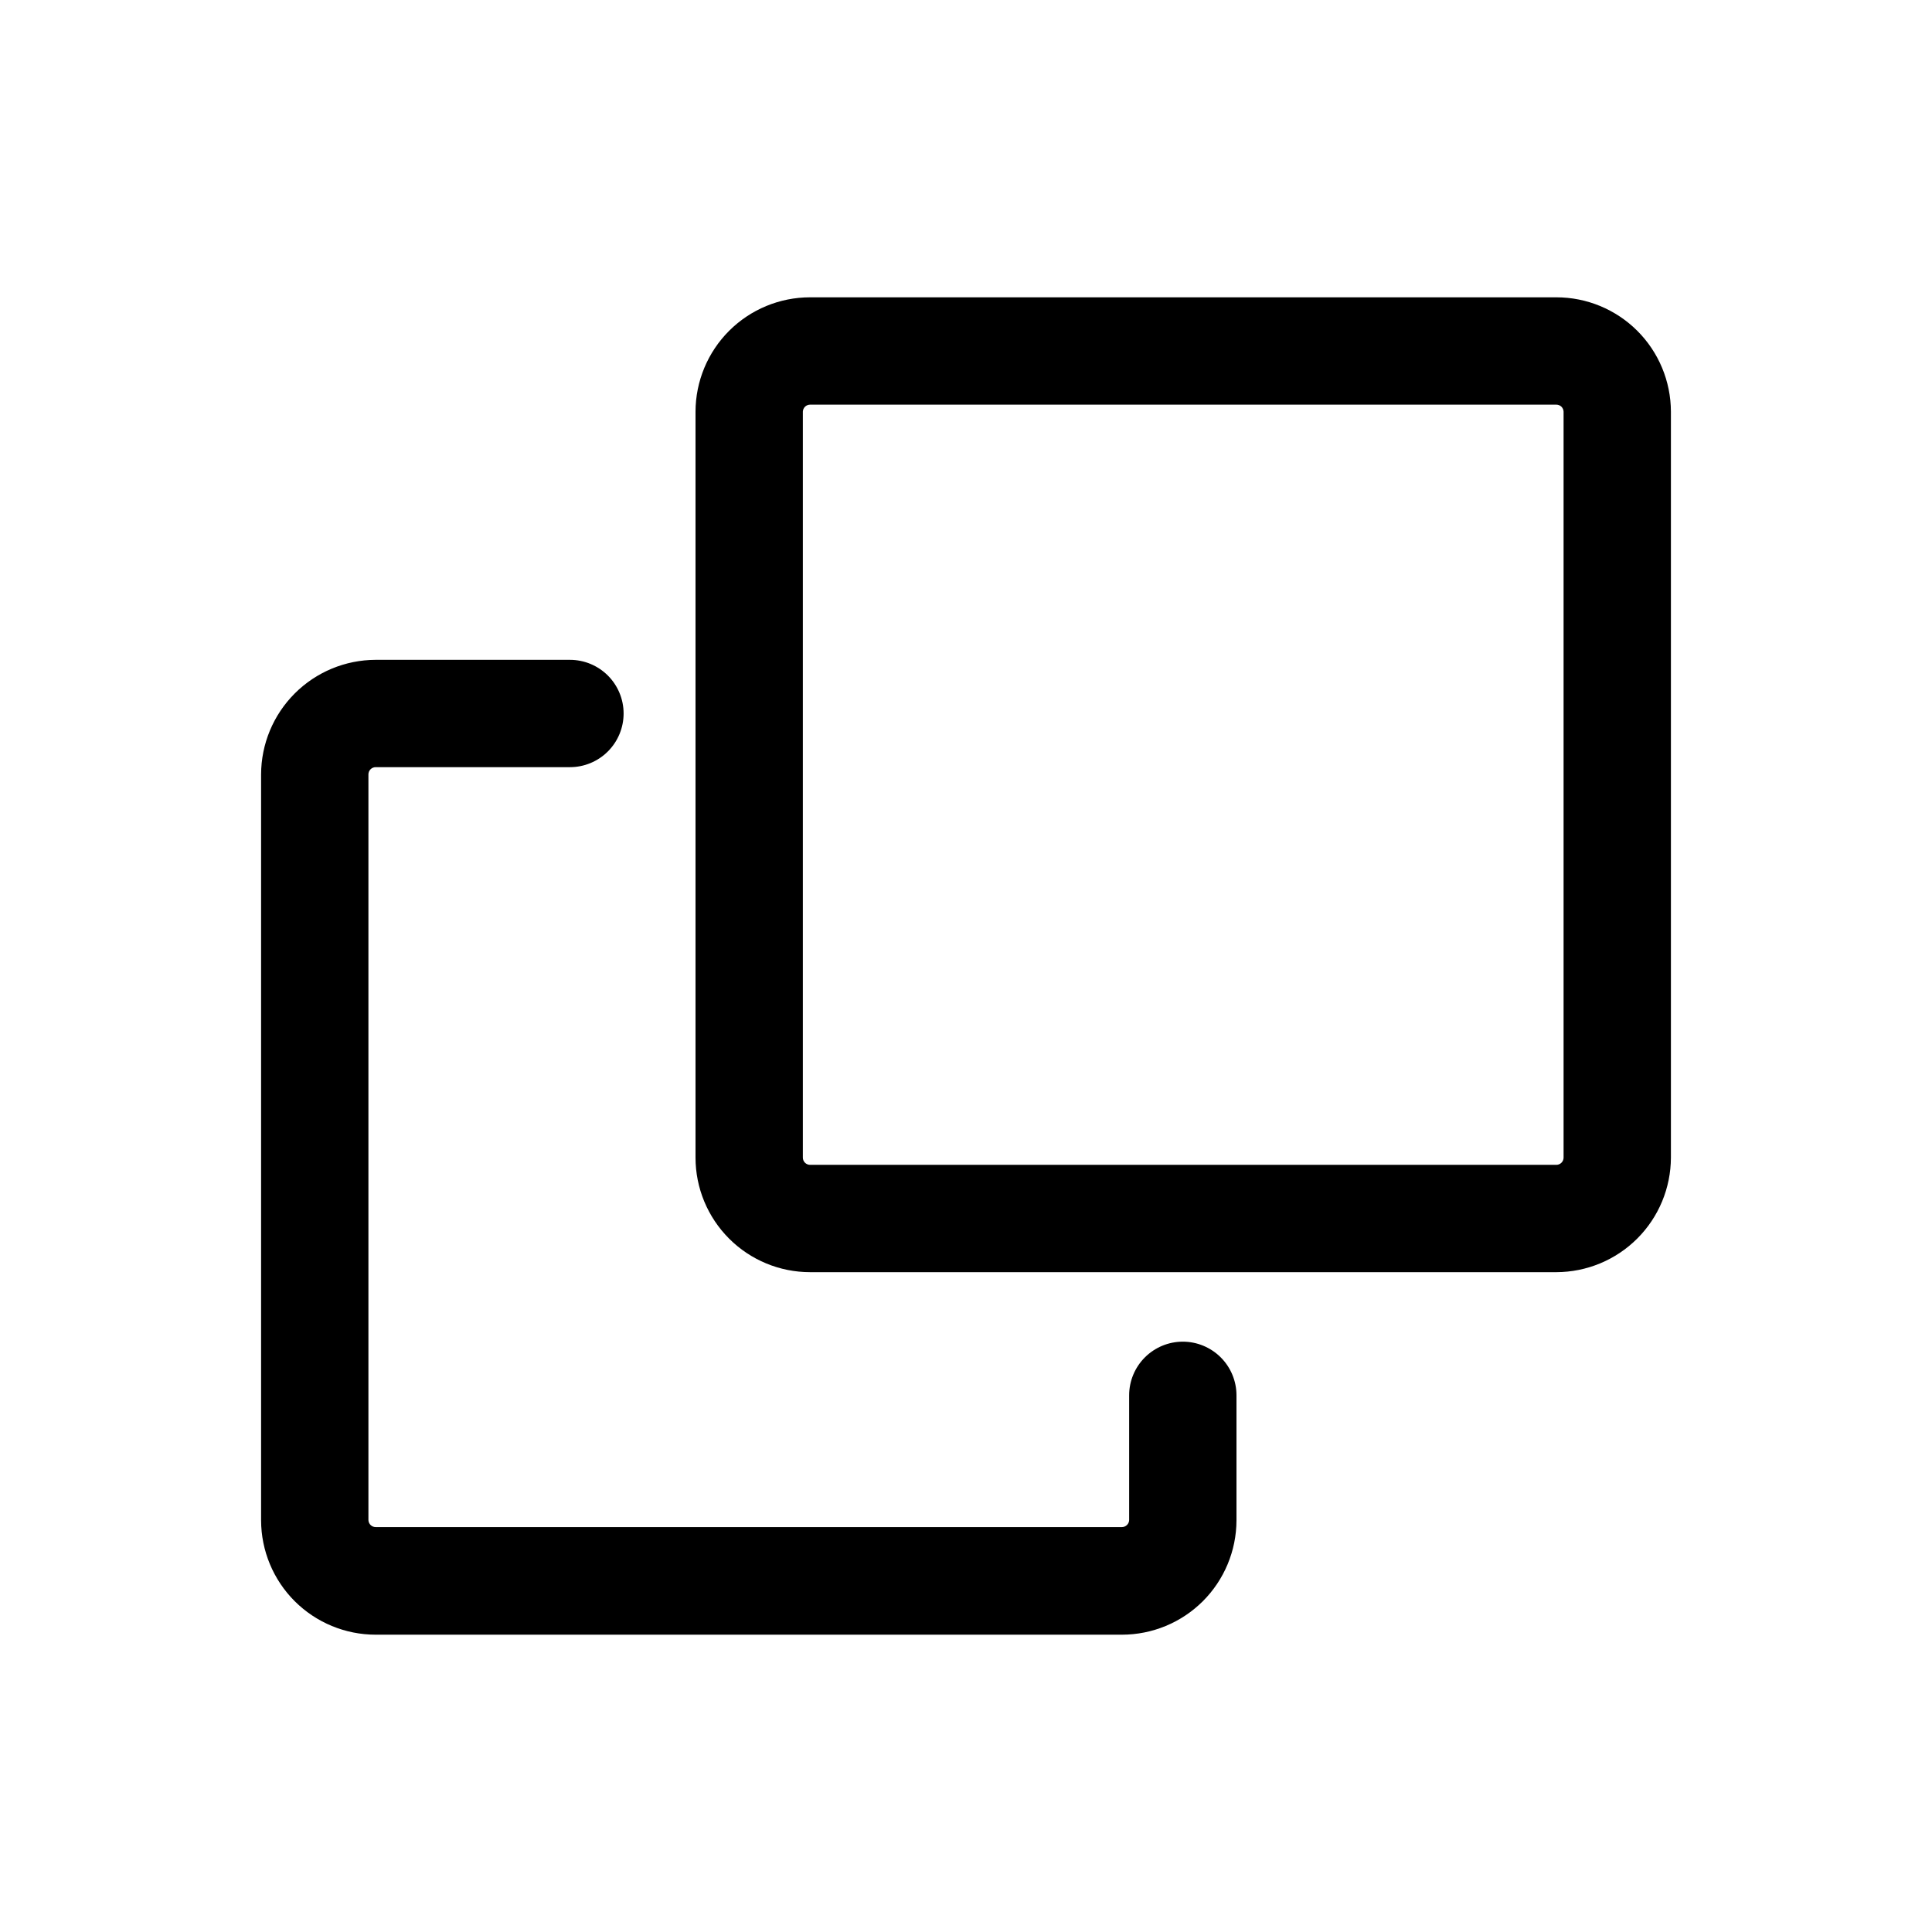
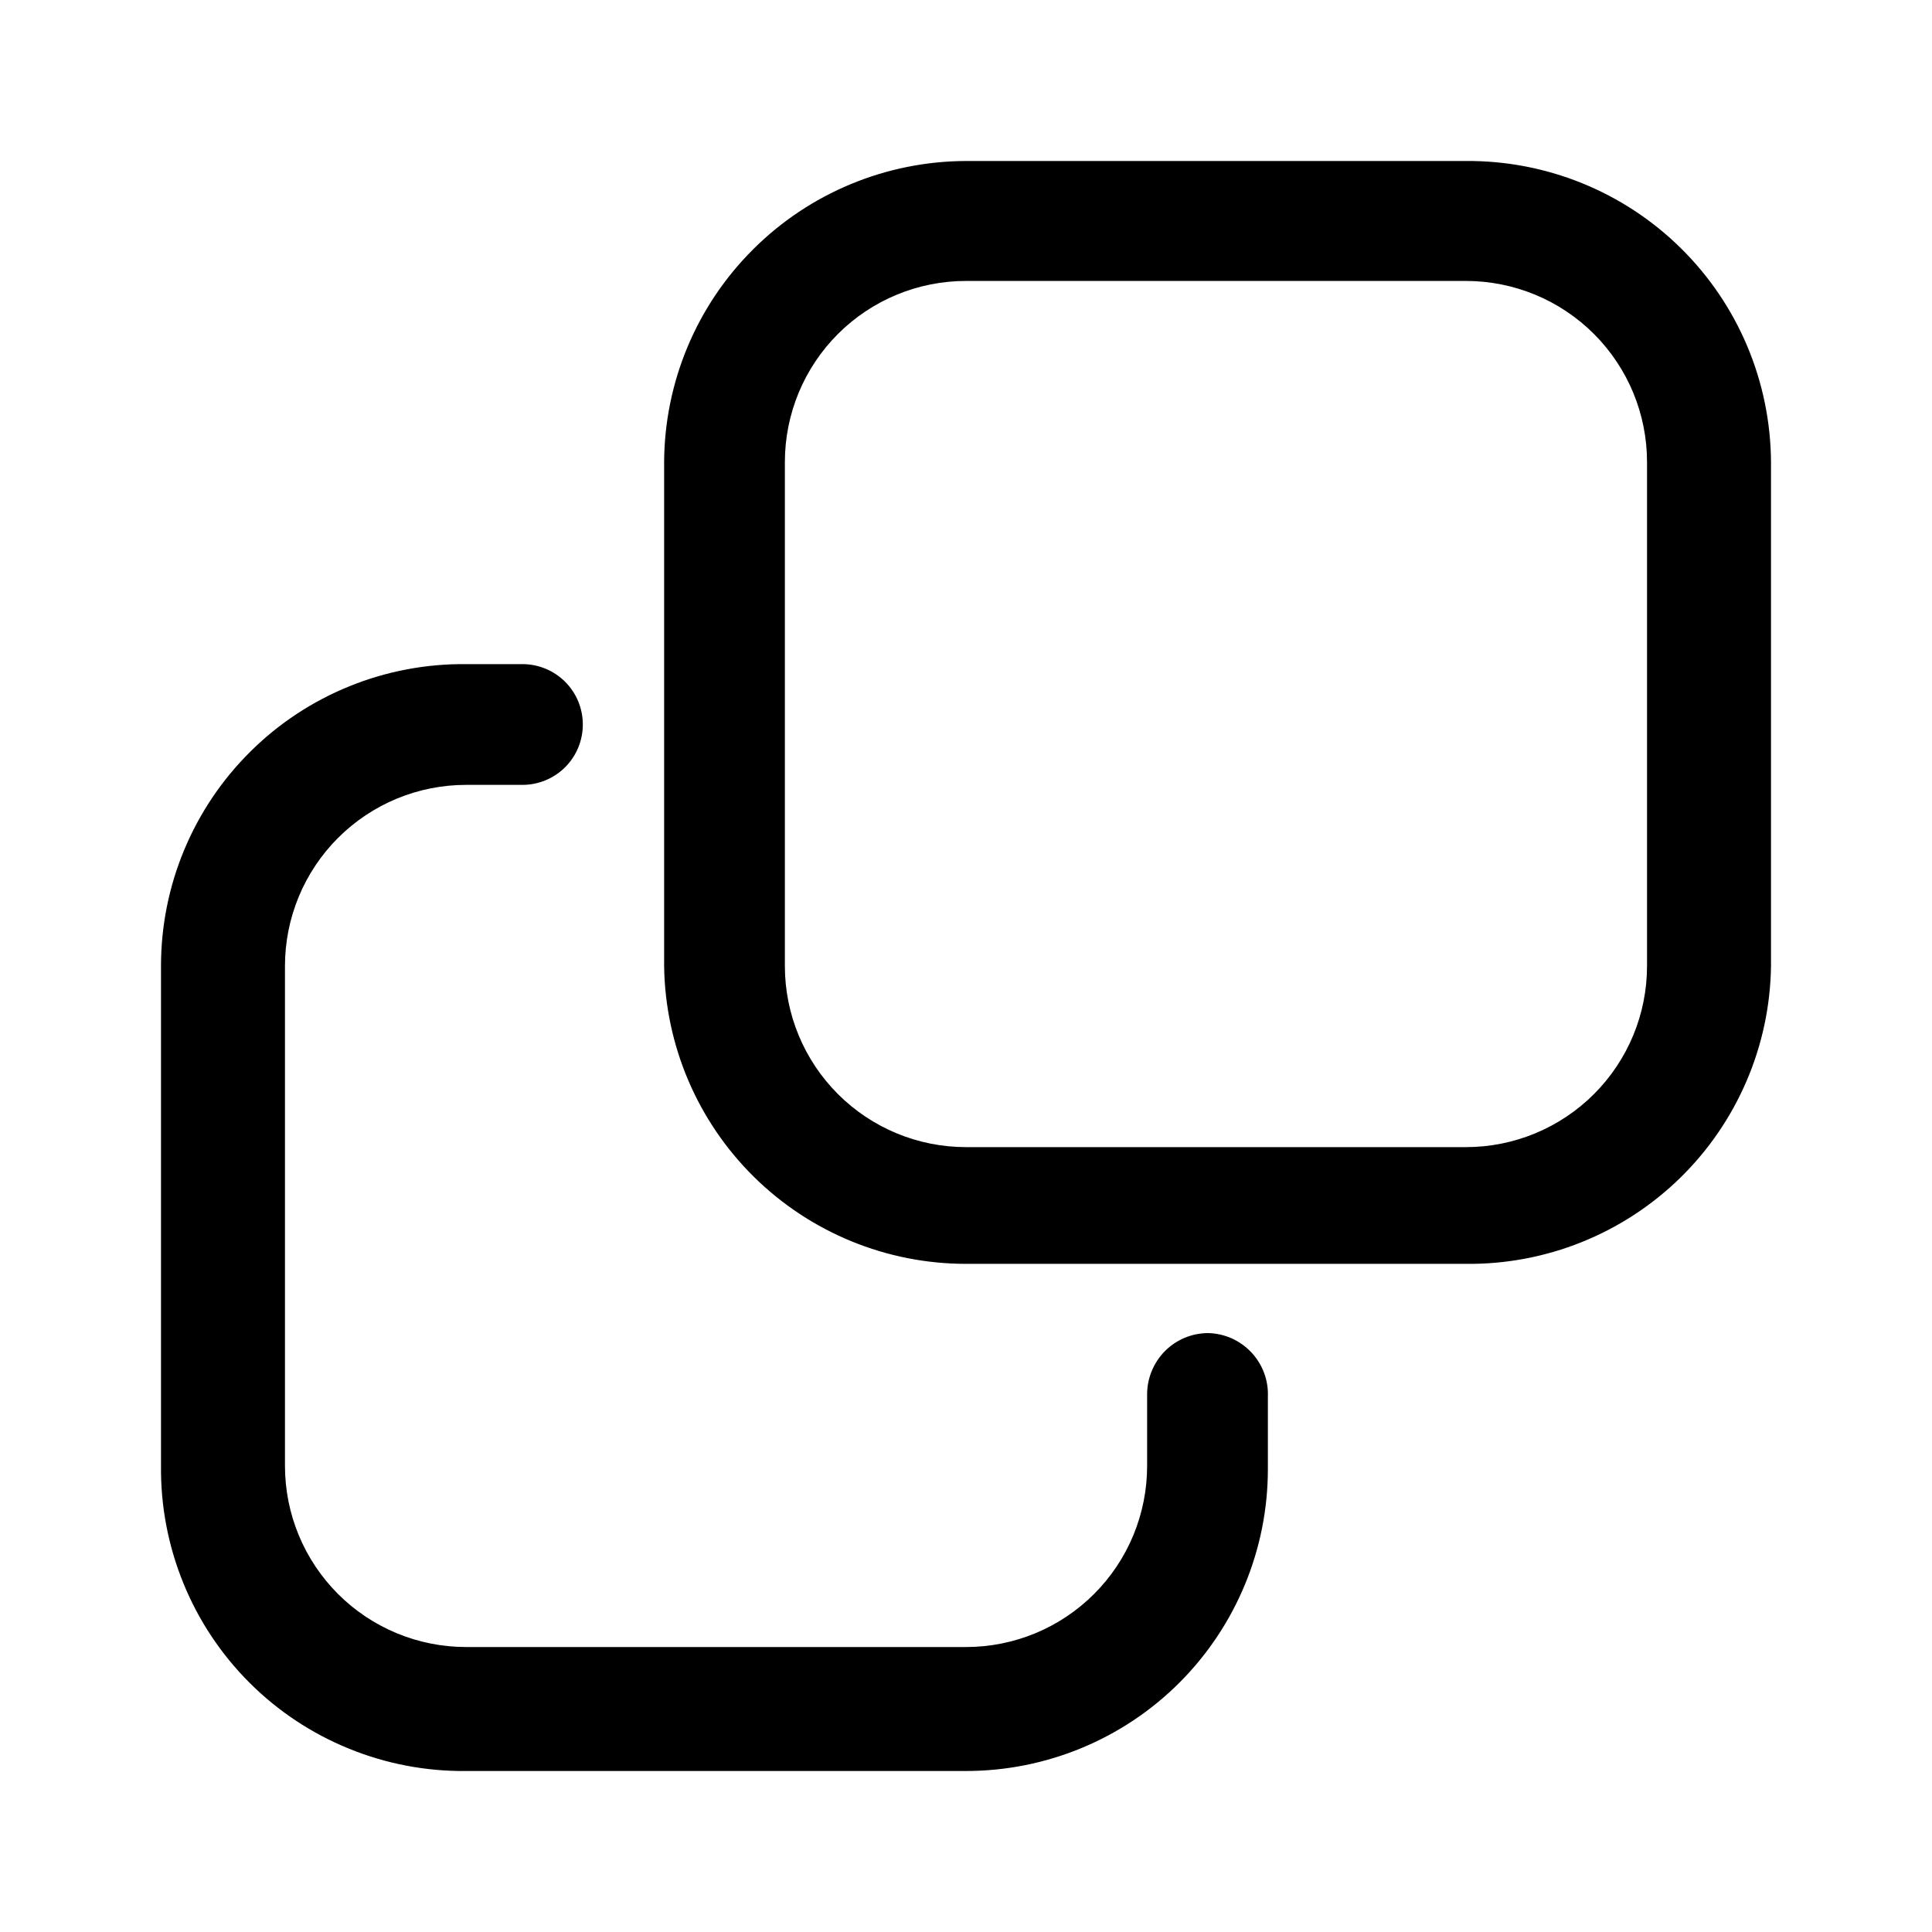
- <svg xmlns="http://www.w3.org/2000/svg" width="72" height="72" viewBox="0 0 72 72" fill="none">
-   <path fill-rule="evenodd" clip-rule="evenodd" d="M30.19 11.08H58C59.131 11.08 60.215 11.528 61.016 12.327C61.816 13.126 62.267 14.209 62.27 15.34V43.14C62.267 44.272 61.817 45.356 61.017 46.156C60.216 46.957 59.132 47.407 58 47.41H30.19C29.058 47.41 27.971 46.96 27.171 46.159C26.37 45.358 25.92 44.272 25.92 43.14V15.34C25.923 14.209 26.374 13.126 27.174 12.327C27.975 11.528 29.059 11.08 30.19 11.08ZM58.191 43.331C58.242 43.28 58.27 43.212 58.27 43.14V15.34C58.267 15.27 58.238 15.204 58.188 15.155C58.137 15.107 58.07 15.08 58 15.08H30.19C30.12 15.08 30.053 15.107 30.003 15.155C29.952 15.204 29.923 15.27 29.92 15.34V43.14C29.92 43.212 29.948 43.28 29.999 43.331C30.05 43.382 30.118 43.41 30.19 43.41H58C58.072 43.41 58.14 43.382 58.191 43.331ZM42.666 50.586C43.041 50.211 43.55 50 44.08 50C44.61 50 45.119 50.211 45.494 50.586C45.869 50.961 46.08 51.469 46.08 52V56.66C46.077 57.791 45.626 58.874 44.826 59.673C44.025 60.471 42.941 60.92 41.81 60.92H14C12.869 60.92 11.785 60.471 10.984 59.673C10.184 58.874 9.733 57.791 9.73 56.66V28.86C9.733 27.728 10.183 26.644 10.984 25.843C11.784 25.043 12.868 24.593 14 24.59H21.24C21.77 24.59 22.279 24.801 22.654 25.176C23.029 25.551 23.24 26.059 23.24 26.59C23.24 27.12 23.029 27.629 22.654 28.004C22.279 28.379 21.77 28.59 21.24 28.59H14C13.928 28.59 13.86 28.618 13.809 28.669C13.758 28.72 13.73 28.788 13.73 28.86V56.65C13.733 56.72 13.762 56.786 13.812 56.834C13.863 56.883 13.93 56.91 14 56.91H41.81C41.88 56.91 41.947 56.883 41.997 56.834C42.048 56.786 42.077 56.72 42.08 56.65V52C42.08 51.469 42.291 50.961 42.666 50.586Z" fill="black" />
+ <svg xmlns="http://www.w3.org/2000/svg" width="24" height="24" viewBox="0 0 24 24" fill="none">
+   <path fill-rule="evenodd" clip-rule="evenodd" d="M12 2H18.21C18.705 1.996 19.195 2.09 19.654 2.276C20.112 2.462 20.529 2.736 20.881 3.084C21.233 3.431 21.513 3.845 21.705 4.3C21.897 4.756 21.997 5.245 22 5.74V12C21.987 12.993 21.58 13.94 20.87 14.634C20.159 15.327 19.203 15.711 18.21 15.7H12C11.014 15.7 10.068 15.312 9.366 14.62C8.664 13.927 8.263 12.986 8.25 12V5.74C8.255 4.748 8.652 3.798 9.355 3.098C10.057 2.397 11.008 2.003 12 2ZM19.801 13.591C20.223 13.169 20.46 12.597 20.46 12V5.74C20.46 5.143 20.223 4.571 19.801 4.149C19.379 3.727 18.807 3.49 18.21 3.49H12C11.403 3.49 10.831 3.727 10.409 4.149C9.987 4.571 9.75 5.143 9.75 5.74V12C9.75 12.597 9.987 13.169 10.409 13.591C10.831 14.013 11.403 14.25 12 14.25H18.21C18.807 14.25 19.379 14.013 19.801 13.591ZM14.473 16.782C14.613 16.642 14.802 16.563 15 16.56C15.102 16.561 15.202 16.583 15.295 16.623C15.388 16.664 15.472 16.723 15.542 16.797C15.612 16.87 15.666 16.957 15.702 17.052C15.738 17.147 15.754 17.248 15.75 17.35V18.25C15.75 19.244 15.355 20.198 14.652 20.902C13.949 21.605 12.995 22 12 22H5.79C5.291 22.005 4.796 21.911 4.334 21.722C3.871 21.534 3.451 21.255 3.098 20.902C2.745 20.549 2.466 20.129 2.278 19.667C2.089 19.204 1.995 18.709 2 18.21V12C2 11.504 2.098 11.013 2.289 10.556C2.48 10.098 2.76 9.683 3.113 9.334C3.465 8.985 3.883 8.71 4.343 8.524C4.802 8.338 5.294 8.245 5.79 8.25H6.49C6.689 8.25 6.88 8.329 7.021 8.47C7.161 8.61 7.24 8.801 7.24 9C7.24 9.199 7.161 9.39 7.021 9.53C6.88 9.671 6.689 9.75 6.49 9.75H5.79C5.193 9.75 4.621 9.987 4.199 10.409C3.777 10.831 3.54 11.403 3.54 12V18.21C3.54 18.807 3.777 19.379 4.199 19.801C4.621 20.223 5.193 20.46 5.79 20.46H12C12.296 20.46 12.588 20.402 12.861 20.289C13.134 20.176 13.382 20.01 13.591 19.801C13.8 19.592 13.966 19.344 14.079 19.071C14.192 18.798 14.25 18.505 14.25 18.21V17.31C14.253 17.112 14.333 16.923 14.473 16.782Z" fill="black" />
</svg>
